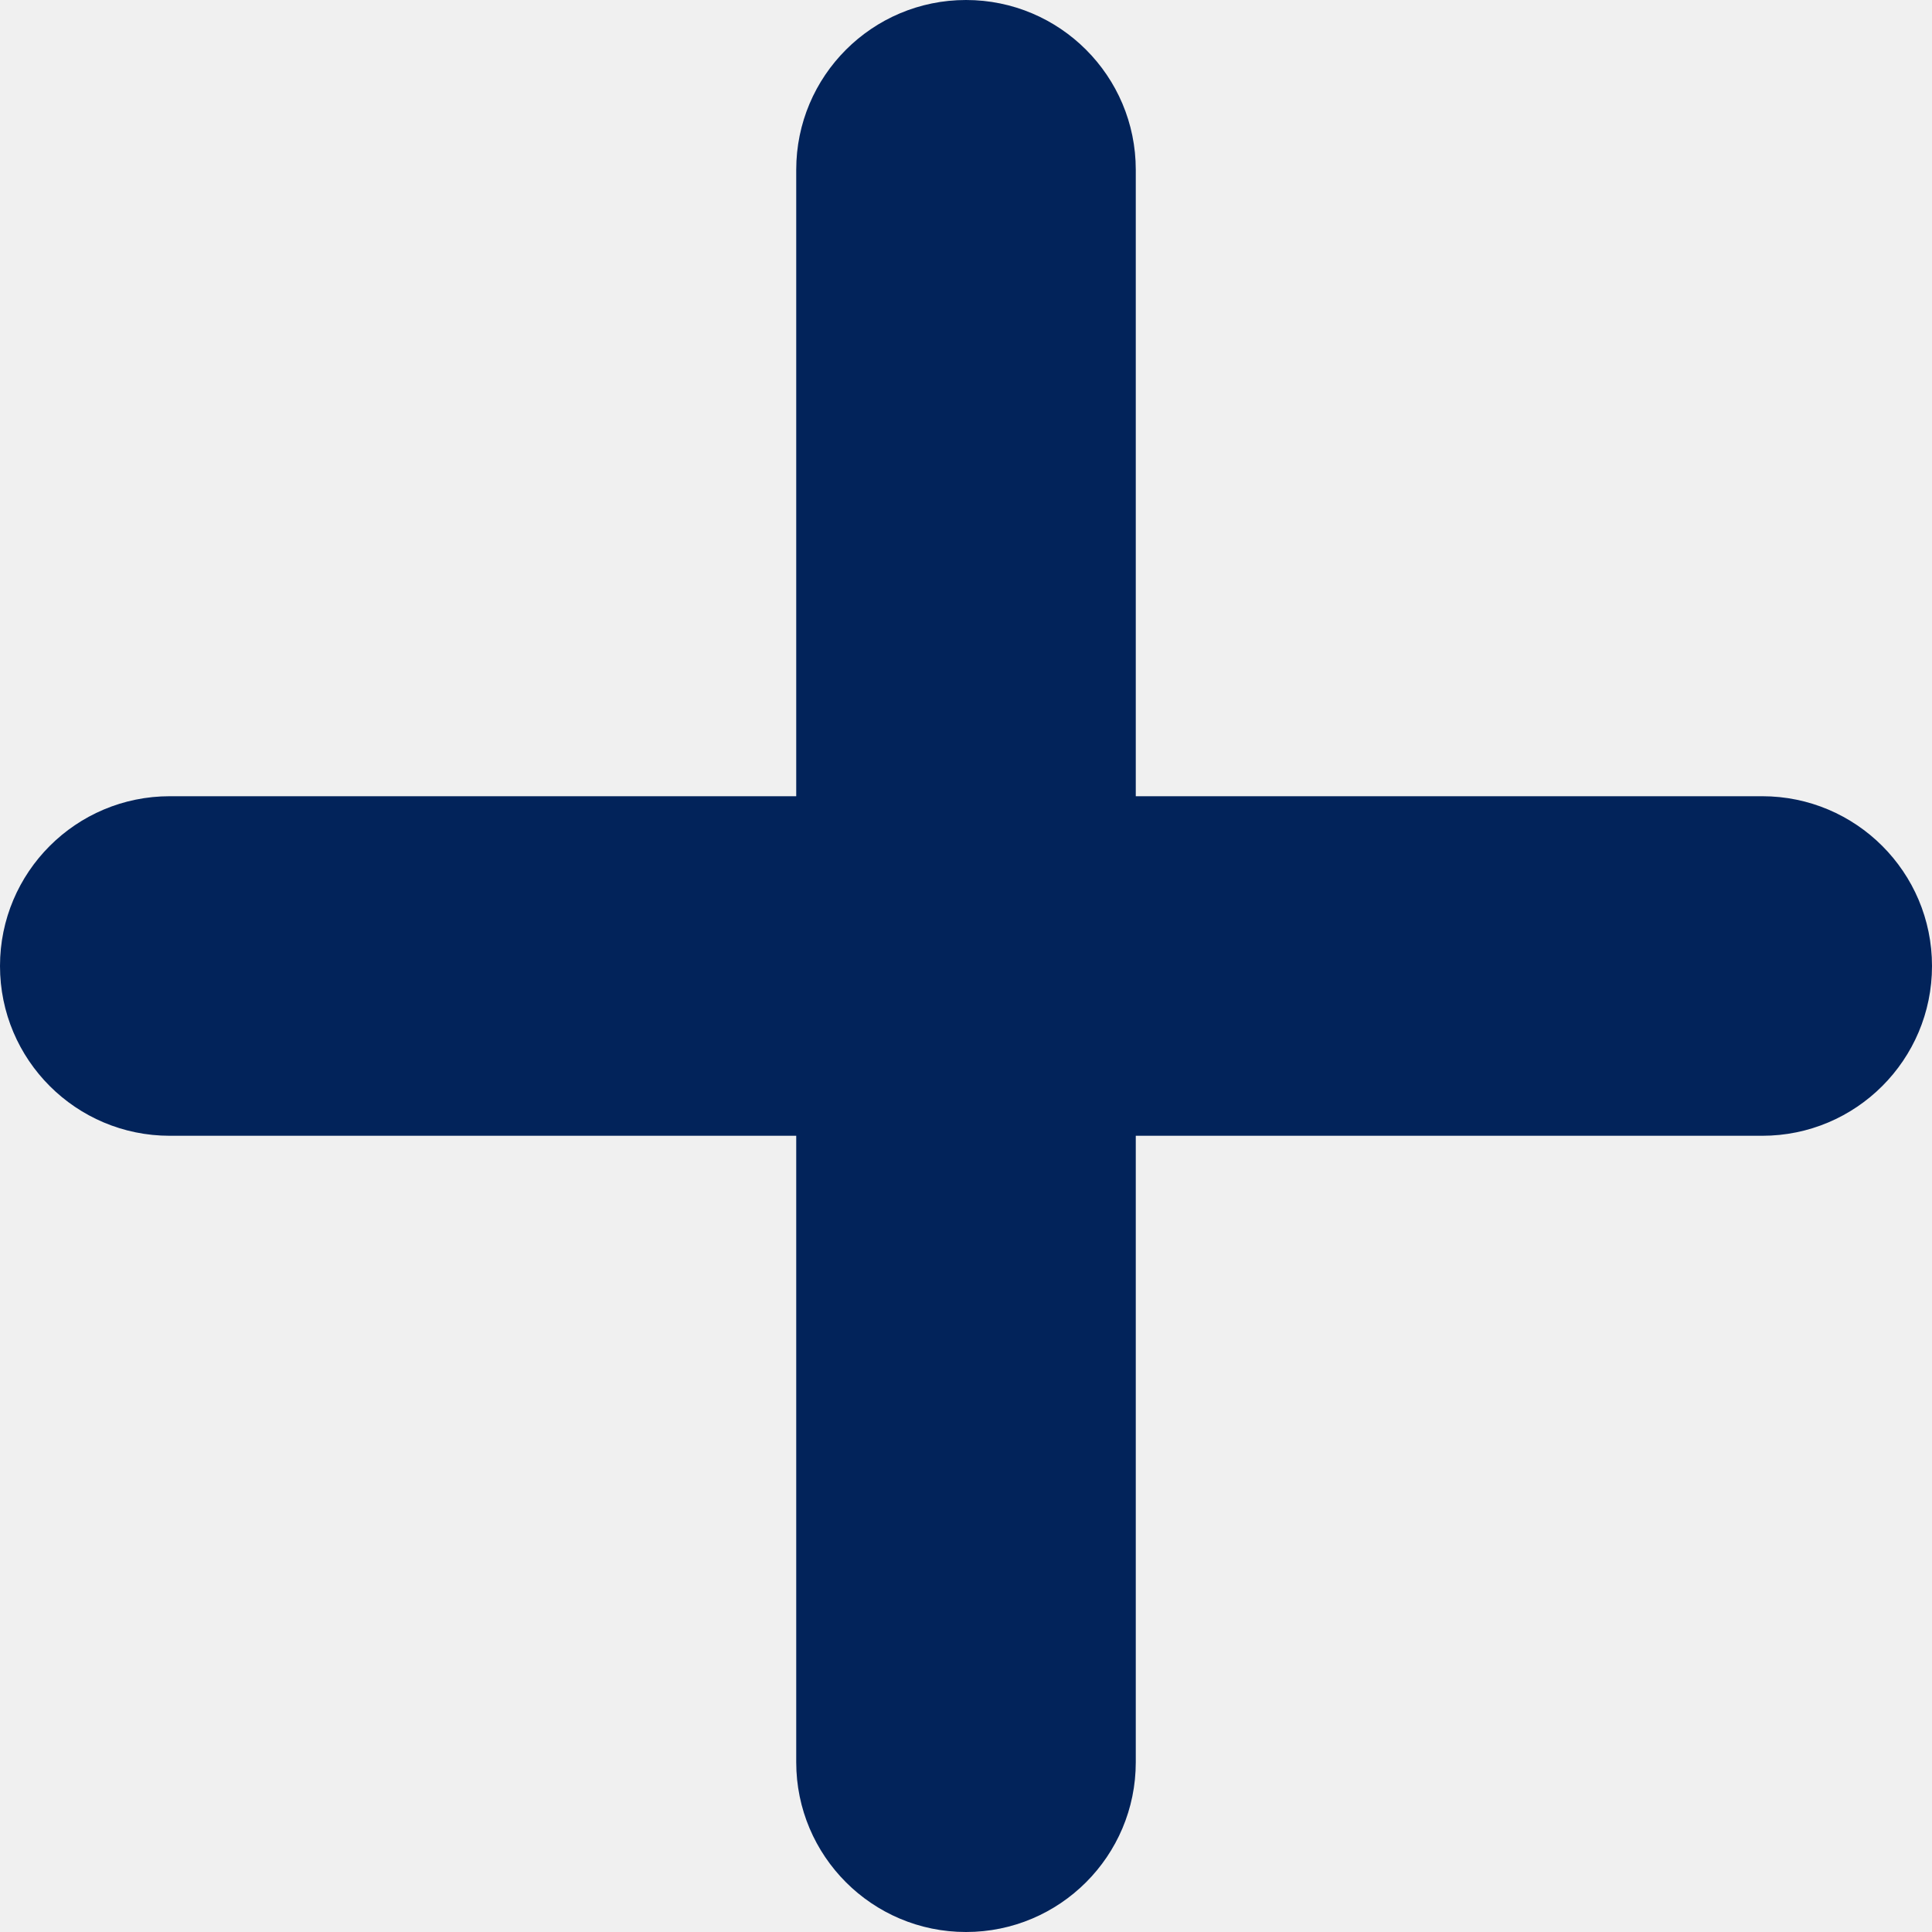
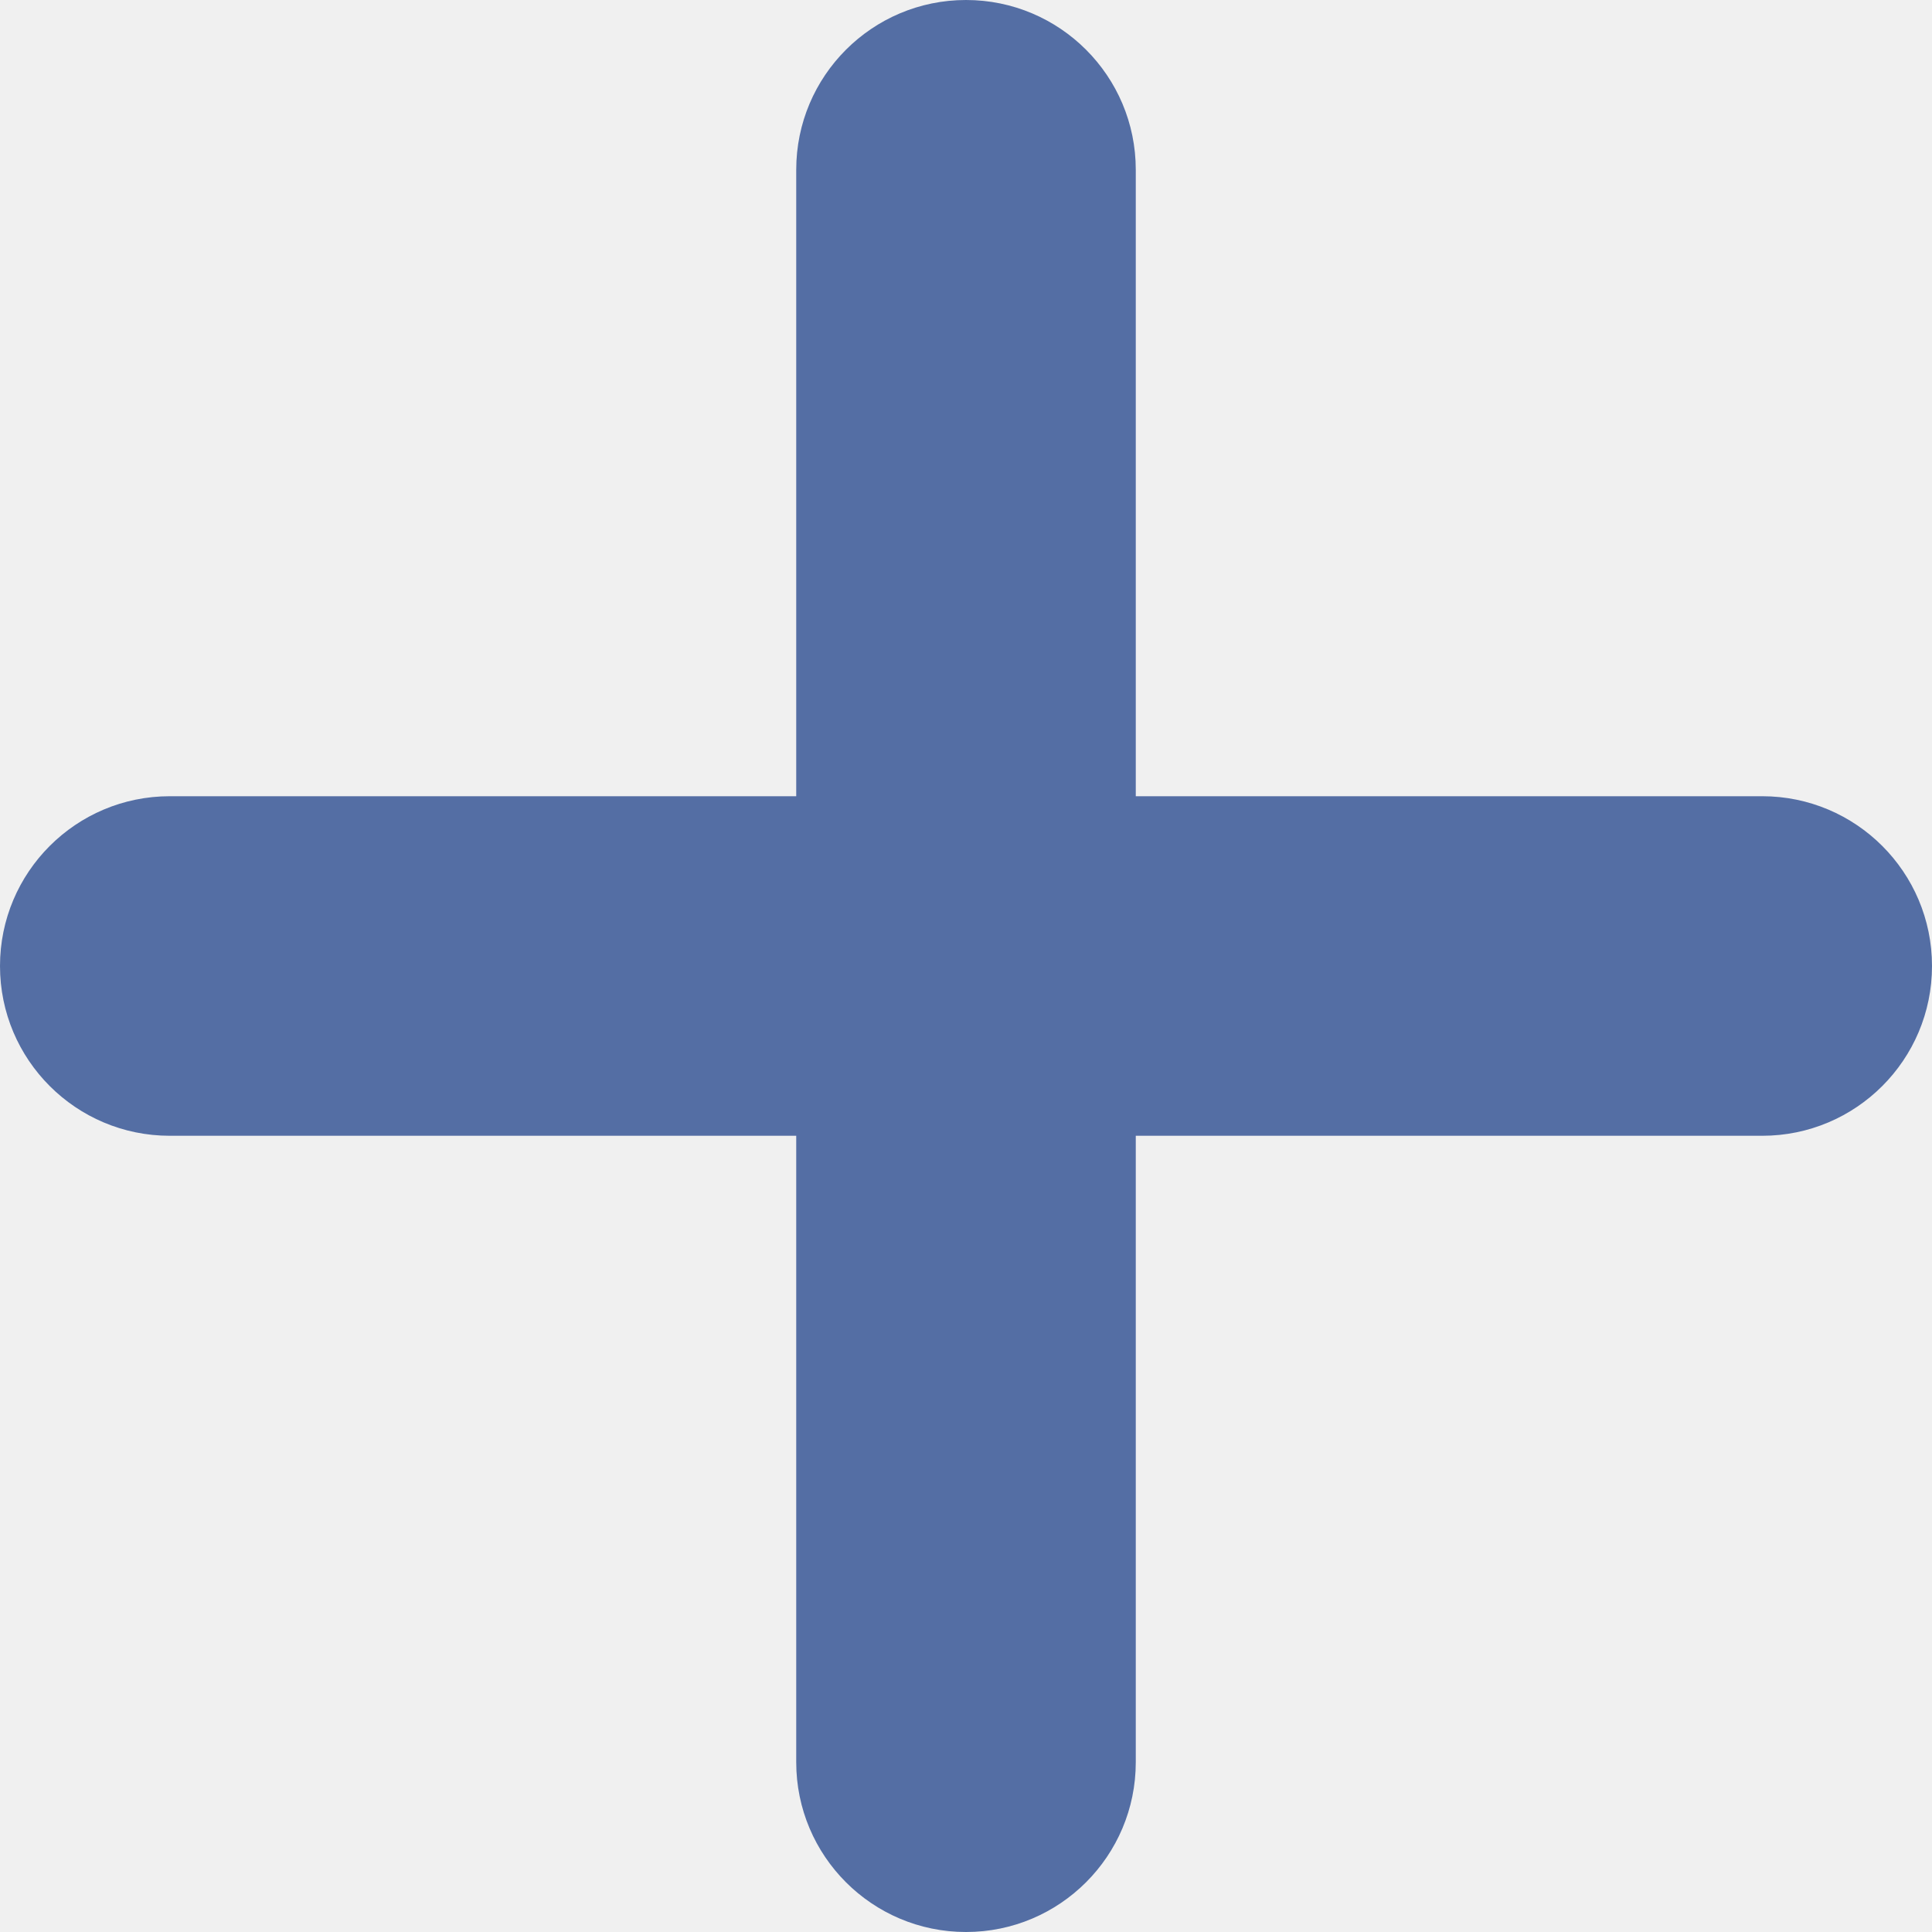
<svg xmlns="http://www.w3.org/2000/svg" width="32" height="32" viewBox="0 0 32 32" fill="none">
  <g clip-path="url(#clip0_1755_1952)">
-     <path d="M29.188 13.188H18.812V2.812C18.812 1.259 17.553 0 16 0C14.447 0 13.188 1.259 13.188 2.812V13.188H2.812C1.259 13.188 0 14.447 0 16C0 17.553 1.259 18.812 2.812 18.812H13.188V29.188C13.188 30.741 14.447 32 16 32C17.553 32 18.812 30.741 18.812 29.188V18.812H29.188C30.741 18.812 32 17.553 32 16C32 14.447 30.741 13.188 29.188 13.188Z" fill="#02235A" />
+     <path d="M29.188 13.188H18.812V2.812C18.812 1.259 17.553 0 16 0C14.447 0 13.188 1.259 13.188 2.812V13.188H2.812C1.259 13.188 0 14.447 0 16C0 17.553 1.259 18.812 2.812 18.812H13.188V29.188C13.188 30.741 14.447 32 16 32C17.553 32 18.812 30.741 18.812 29.188V18.812H29.188C30.741 18.812 32 17.553 32 16C32 14.447 30.741 13.188 29.188 13.188Z" fill="#546EA4" />
  </g>
  <defs>
    <clipPath id="clip0_1755_1952">
      <rect width="32" height="32" fill="white" />
    </clipPath>
  </defs>
</svg>
